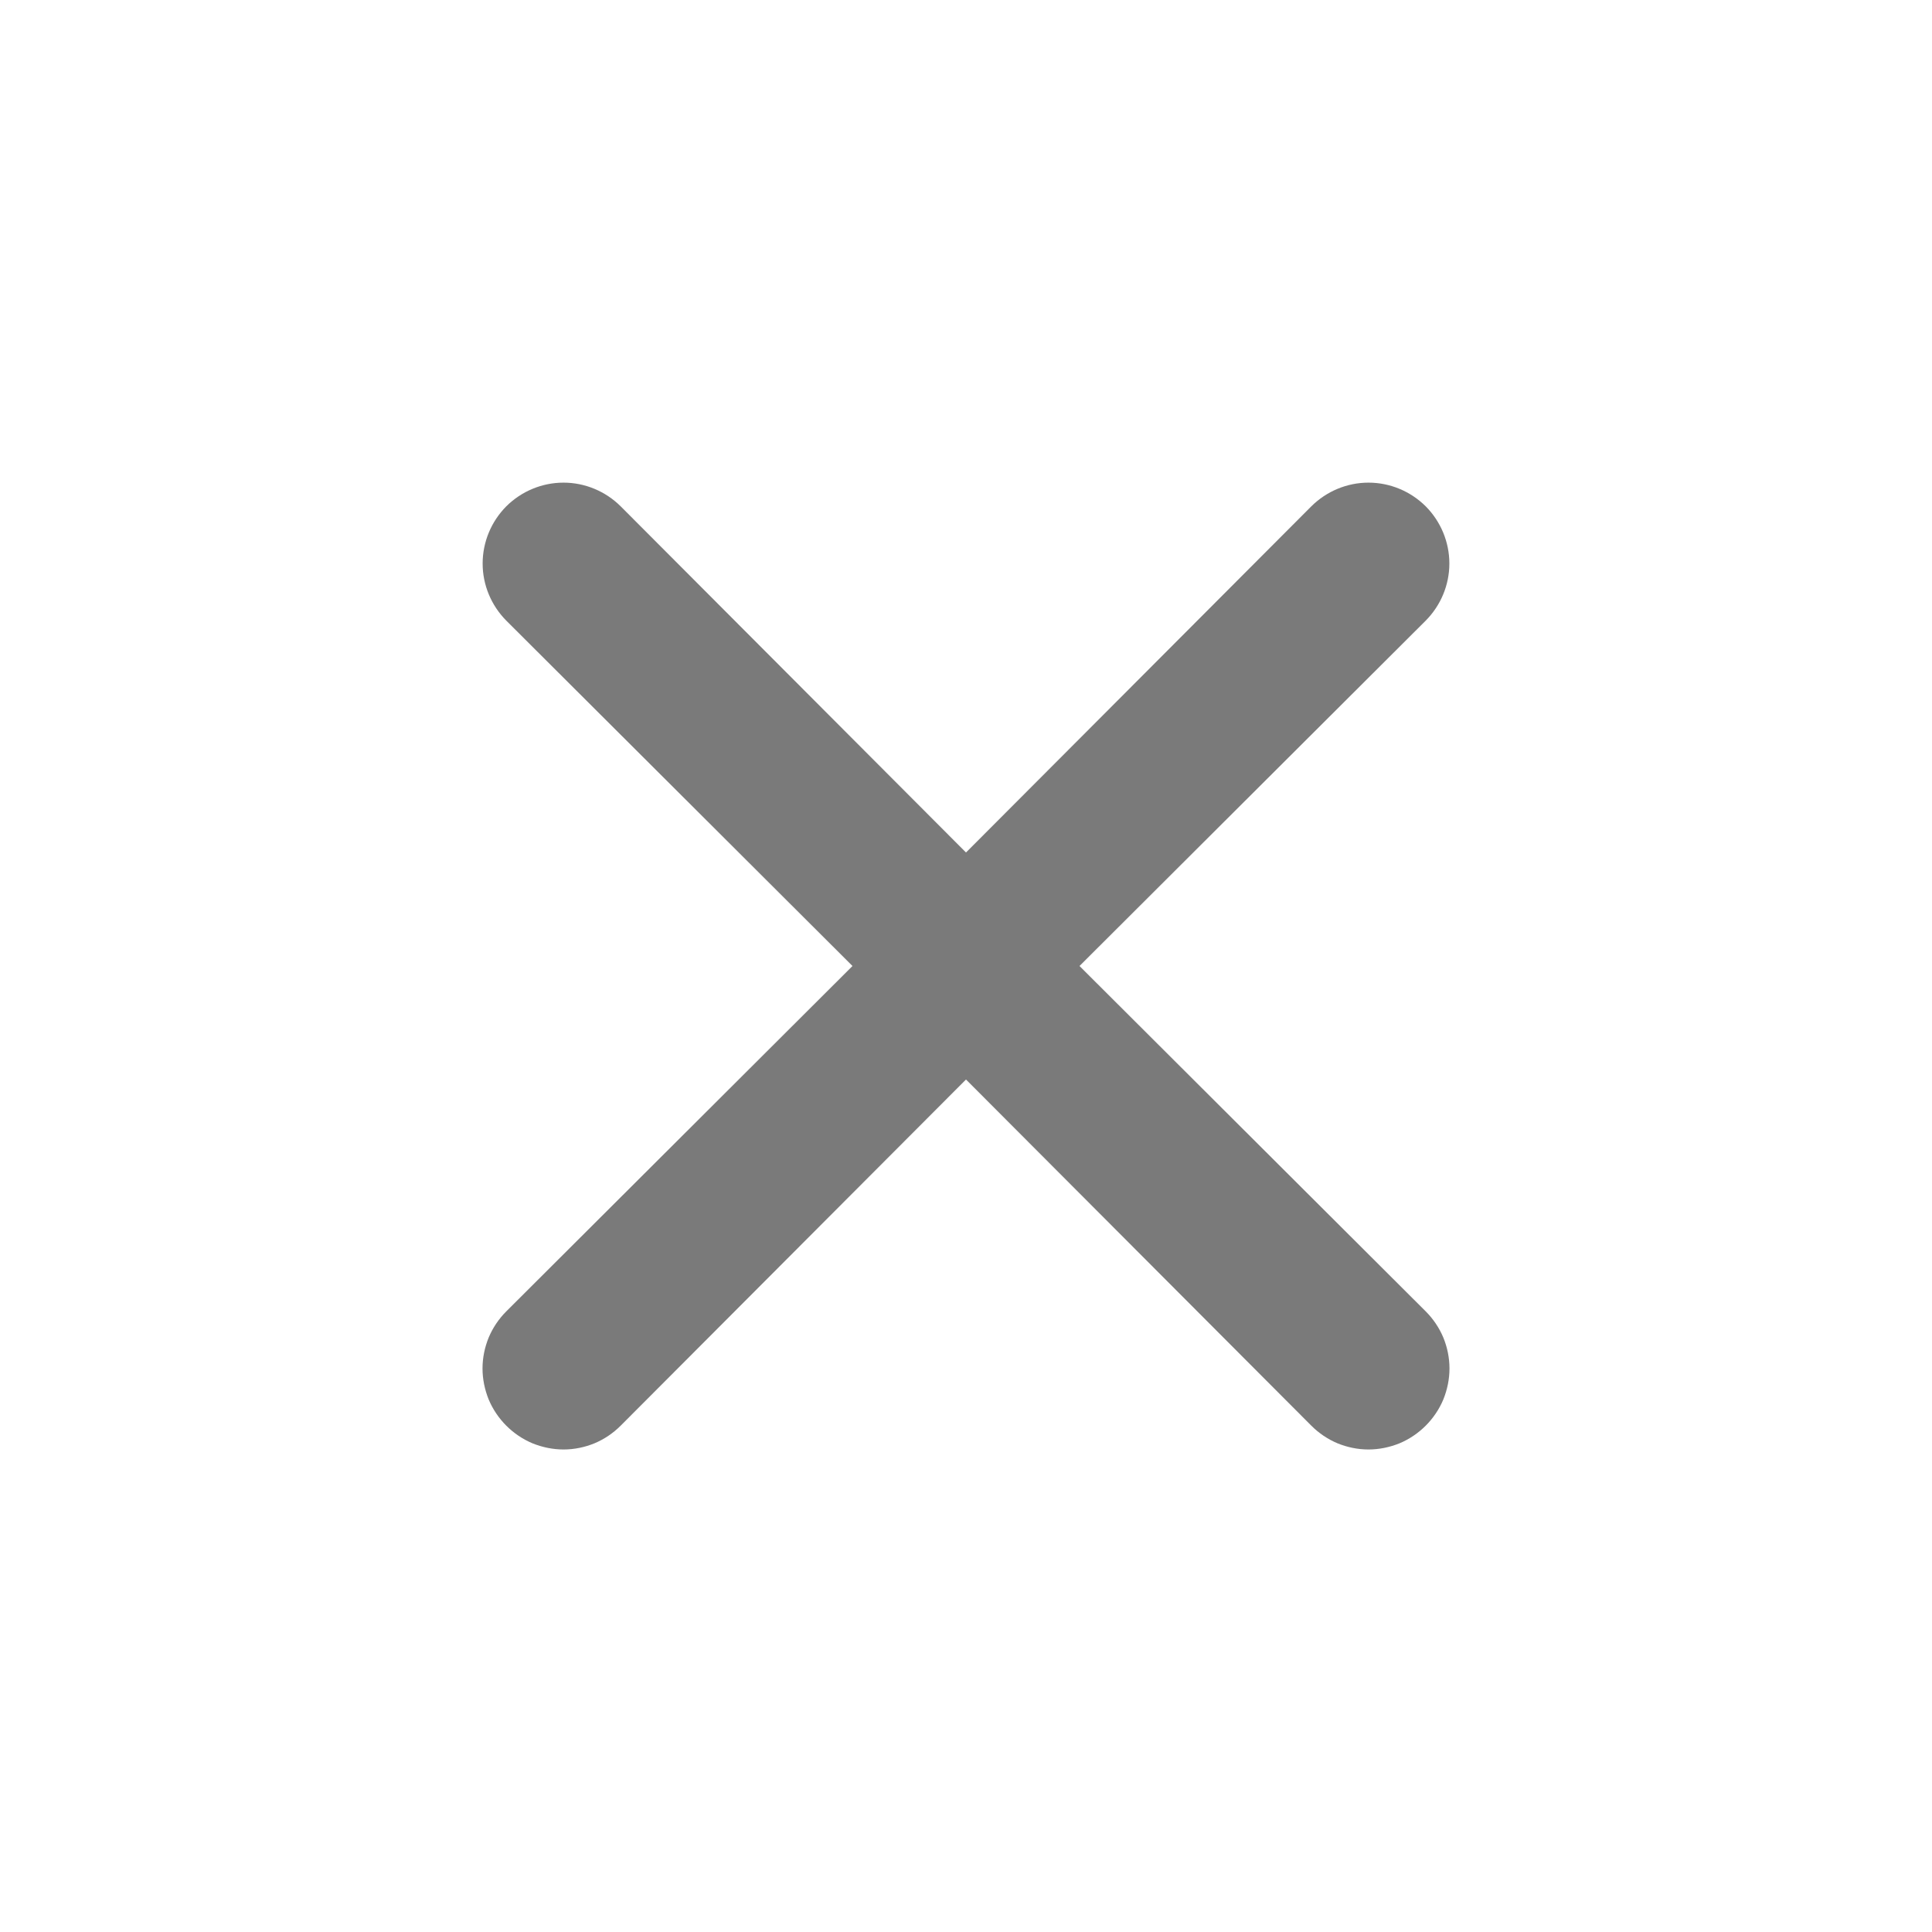
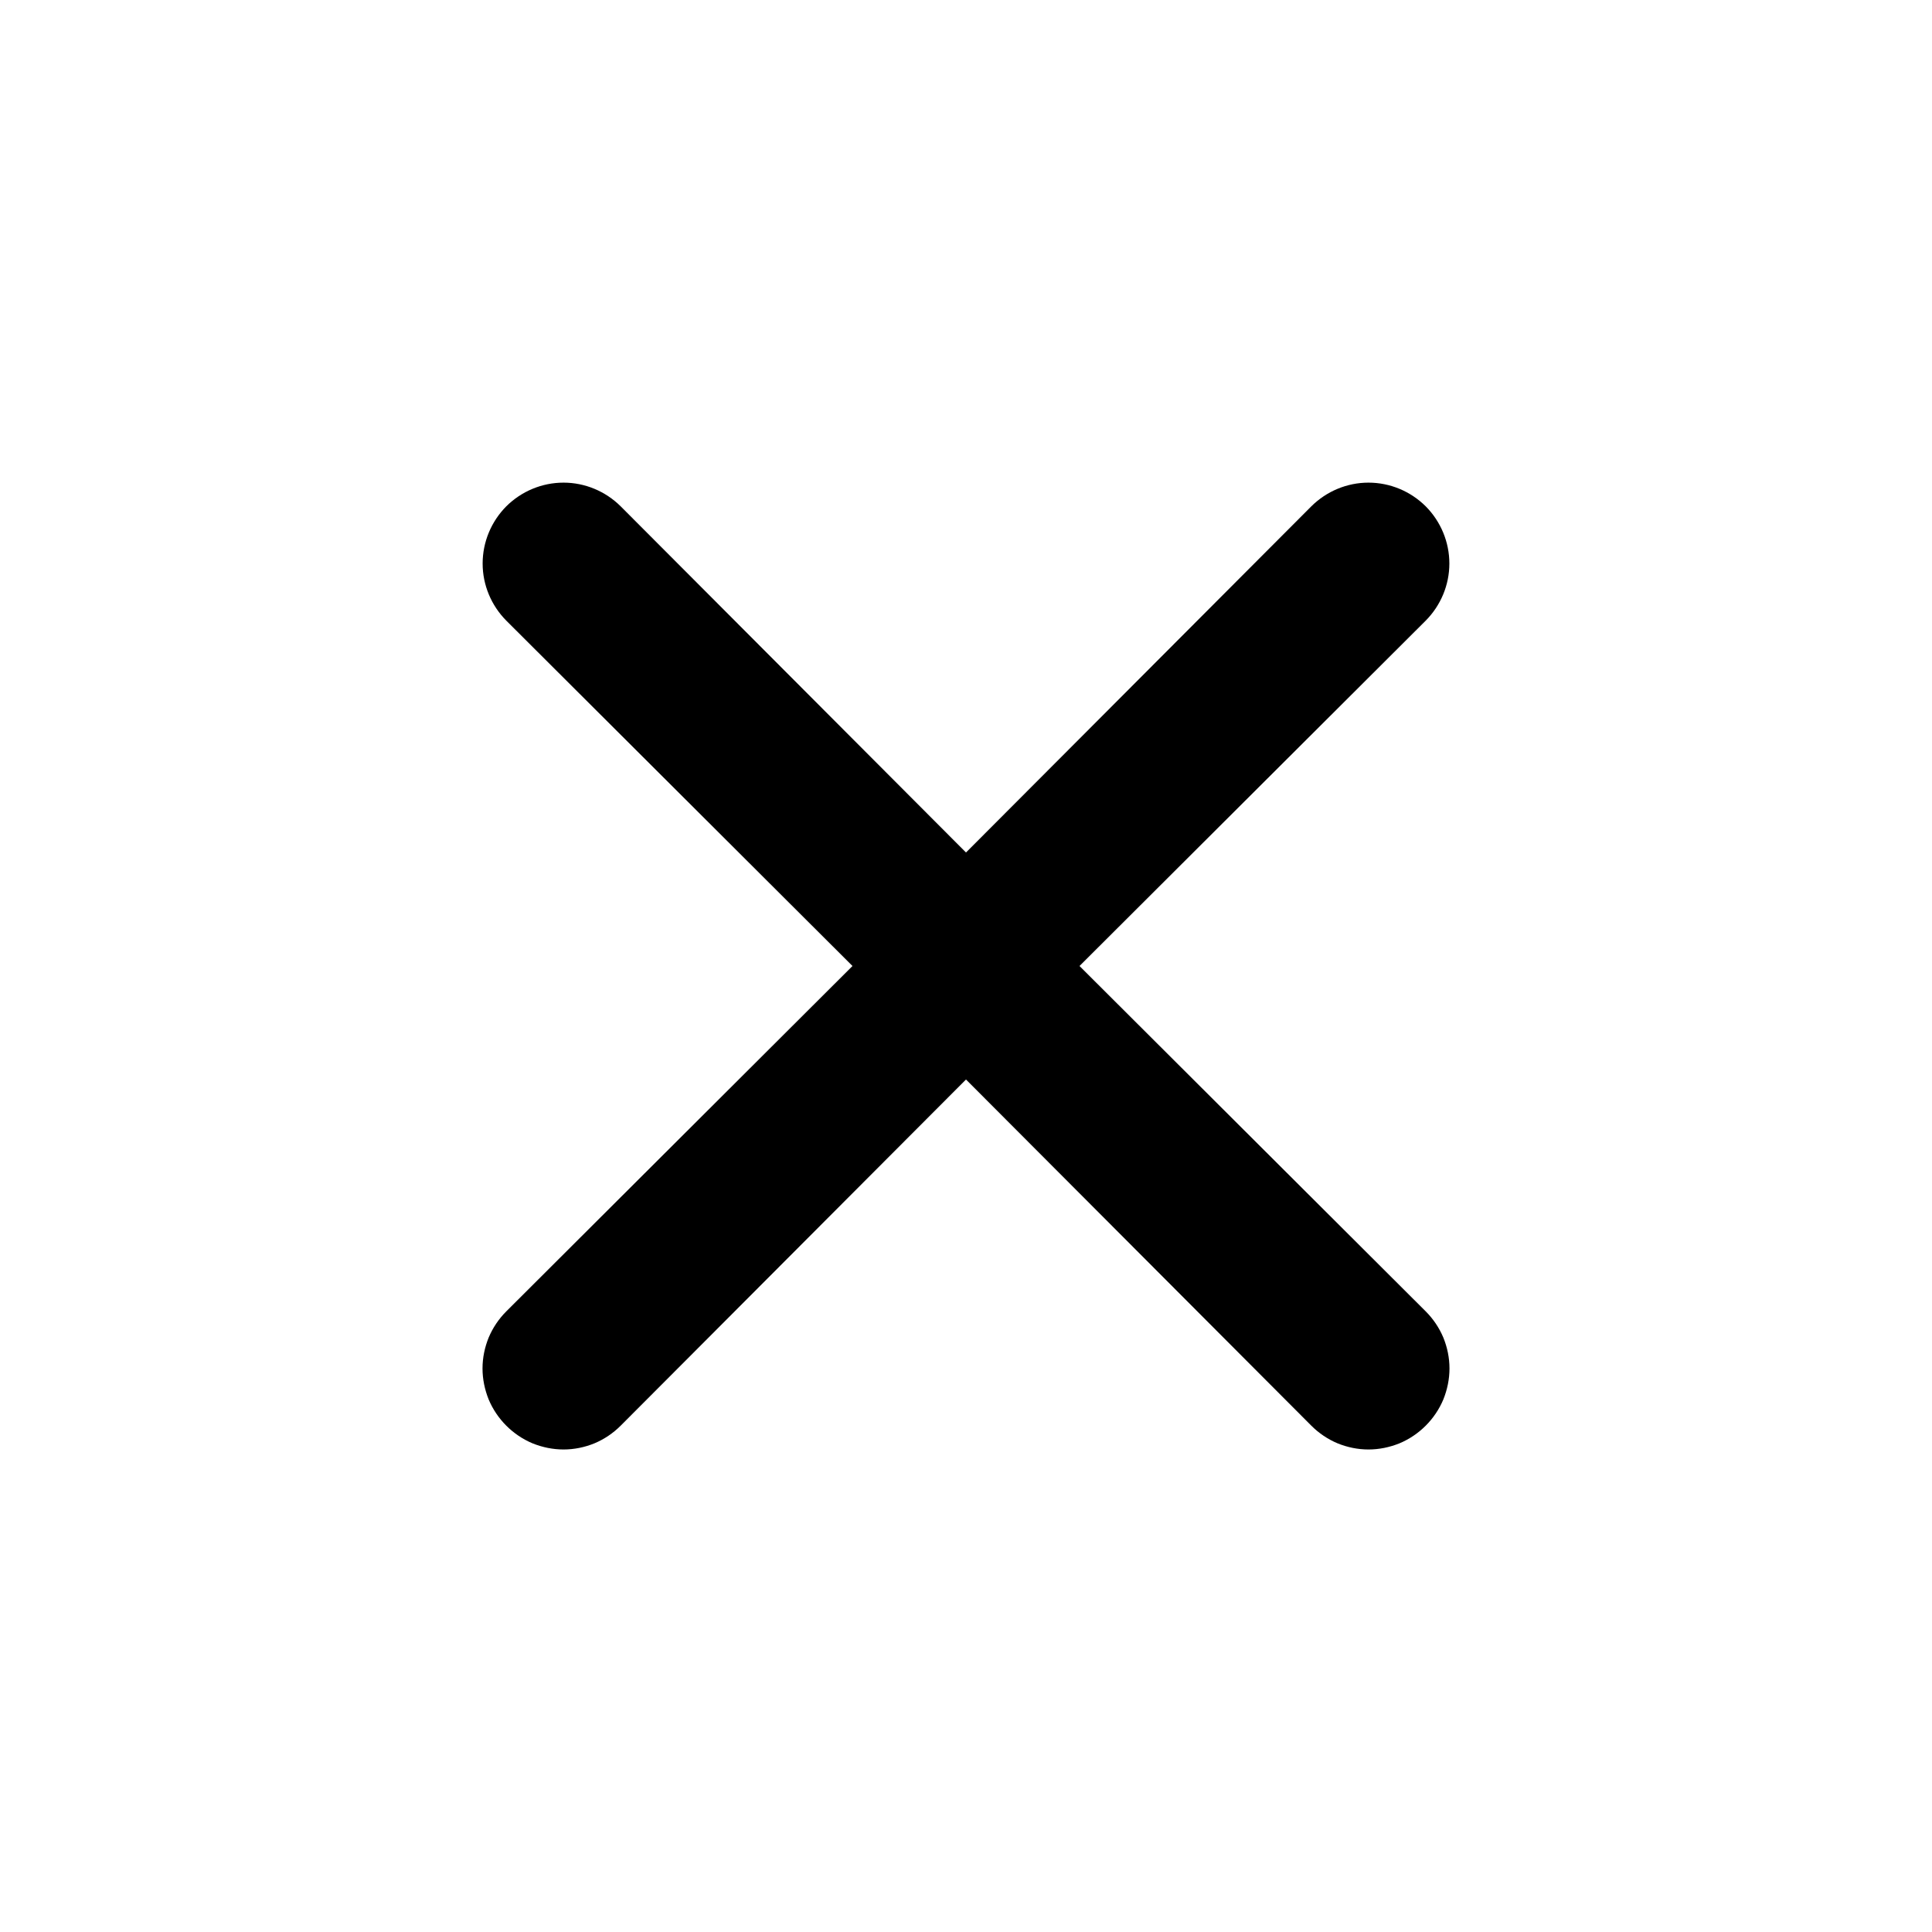
<svg xmlns="http://www.w3.org/2000/svg" viewBox="0 0 16 16" fill="none">
-   <path d="M8.94 8L11.807 5.14C11.932 5.014 12.003 4.844 12.003 4.667C12.003 4.489 11.932 4.319 11.807 4.193C11.681 4.068 11.511 3.997 11.333 3.997C11.156 3.997 10.986 4.068 10.86 4.193L8 7.06L5.14 4.193C5.014 4.068 4.844 3.997 4.667 3.997C4.489 3.997 4.319 4.068 4.193 4.193C4.068 4.319 3.997 4.489 3.997 4.667C3.997 4.844 4.068 5.014 4.193 5.14L7.06 8L4.193 10.86C4.131 10.922 4.081 10.996 4.047 11.077C4.014 11.158 3.996 11.245 3.996 11.333C3.996 11.421 4.014 11.508 4.047 11.59C4.081 11.671 4.131 11.745 4.193 11.807C4.255 11.869 4.329 11.919 4.41 11.953C4.492 11.986 4.579 12.004 4.667 12.004C4.755 12.004 4.842 11.986 4.923 11.953C5.004 11.919 5.078 11.869 5.14 11.807L8 8.94L10.86 11.807C10.922 11.869 10.996 11.919 11.077 11.953C11.158 11.986 11.245 12.004 11.333 12.004C11.421 12.004 11.508 11.986 11.59 11.953C11.671 11.919 11.745 11.869 11.807 11.807C11.869 11.745 11.919 11.671 11.953 11.59C11.986 11.508 12.004 11.421 12.004 11.333C12.004 11.245 11.986 11.158 11.953 11.077C11.919 10.996 11.869 10.922 11.807 10.86L8.94 8Z" fill="#7A7A7A" />
+   <path d="M8.94 8L11.807 5.14C11.932 5.014 12.003 4.844 12.003 4.667C12.003 4.489 11.932 4.319 11.807 4.193C11.681 4.068 11.511 3.997 11.333 3.997C11.156 3.997 10.986 4.068 10.86 4.193L8 7.06L5.14 4.193C5.014 4.068 4.844 3.997 4.667 3.997C4.489 3.997 4.319 4.068 4.193 4.193C4.068 4.319 3.997 4.489 3.997 4.667C3.997 4.844 4.068 5.014 4.193 5.14L7.06 8L4.193 10.86C4.131 10.922 4.081 10.996 4.047 11.077C4.014 11.158 3.996 11.245 3.996 11.333C3.996 11.421 4.014 11.508 4.047 11.59C4.081 11.671 4.131 11.745 4.193 11.807C4.255 11.869 4.329 11.919 4.41 11.953C4.492 11.986 4.579 12.004 4.667 12.004C4.755 12.004 4.842 11.986 4.923 11.953C5.004 11.919 5.078 11.869 5.14 11.807L8 8.94L10.86 11.807C10.922 11.869 10.996 11.919 11.077 11.953C11.158 11.986 11.245 12.004 11.333 12.004C11.421 12.004 11.508 11.986 11.59 11.953C11.671 11.919 11.745 11.869 11.807 11.807C11.869 11.745 11.919 11.671 11.953 11.59C11.986 11.508 12.004 11.421 12.004 11.333C12.004 11.245 11.986 11.158 11.953 11.077C11.919 10.996 11.869 10.922 11.807 10.86L8.94 8Z" fill="currentColor" />
</svg>
